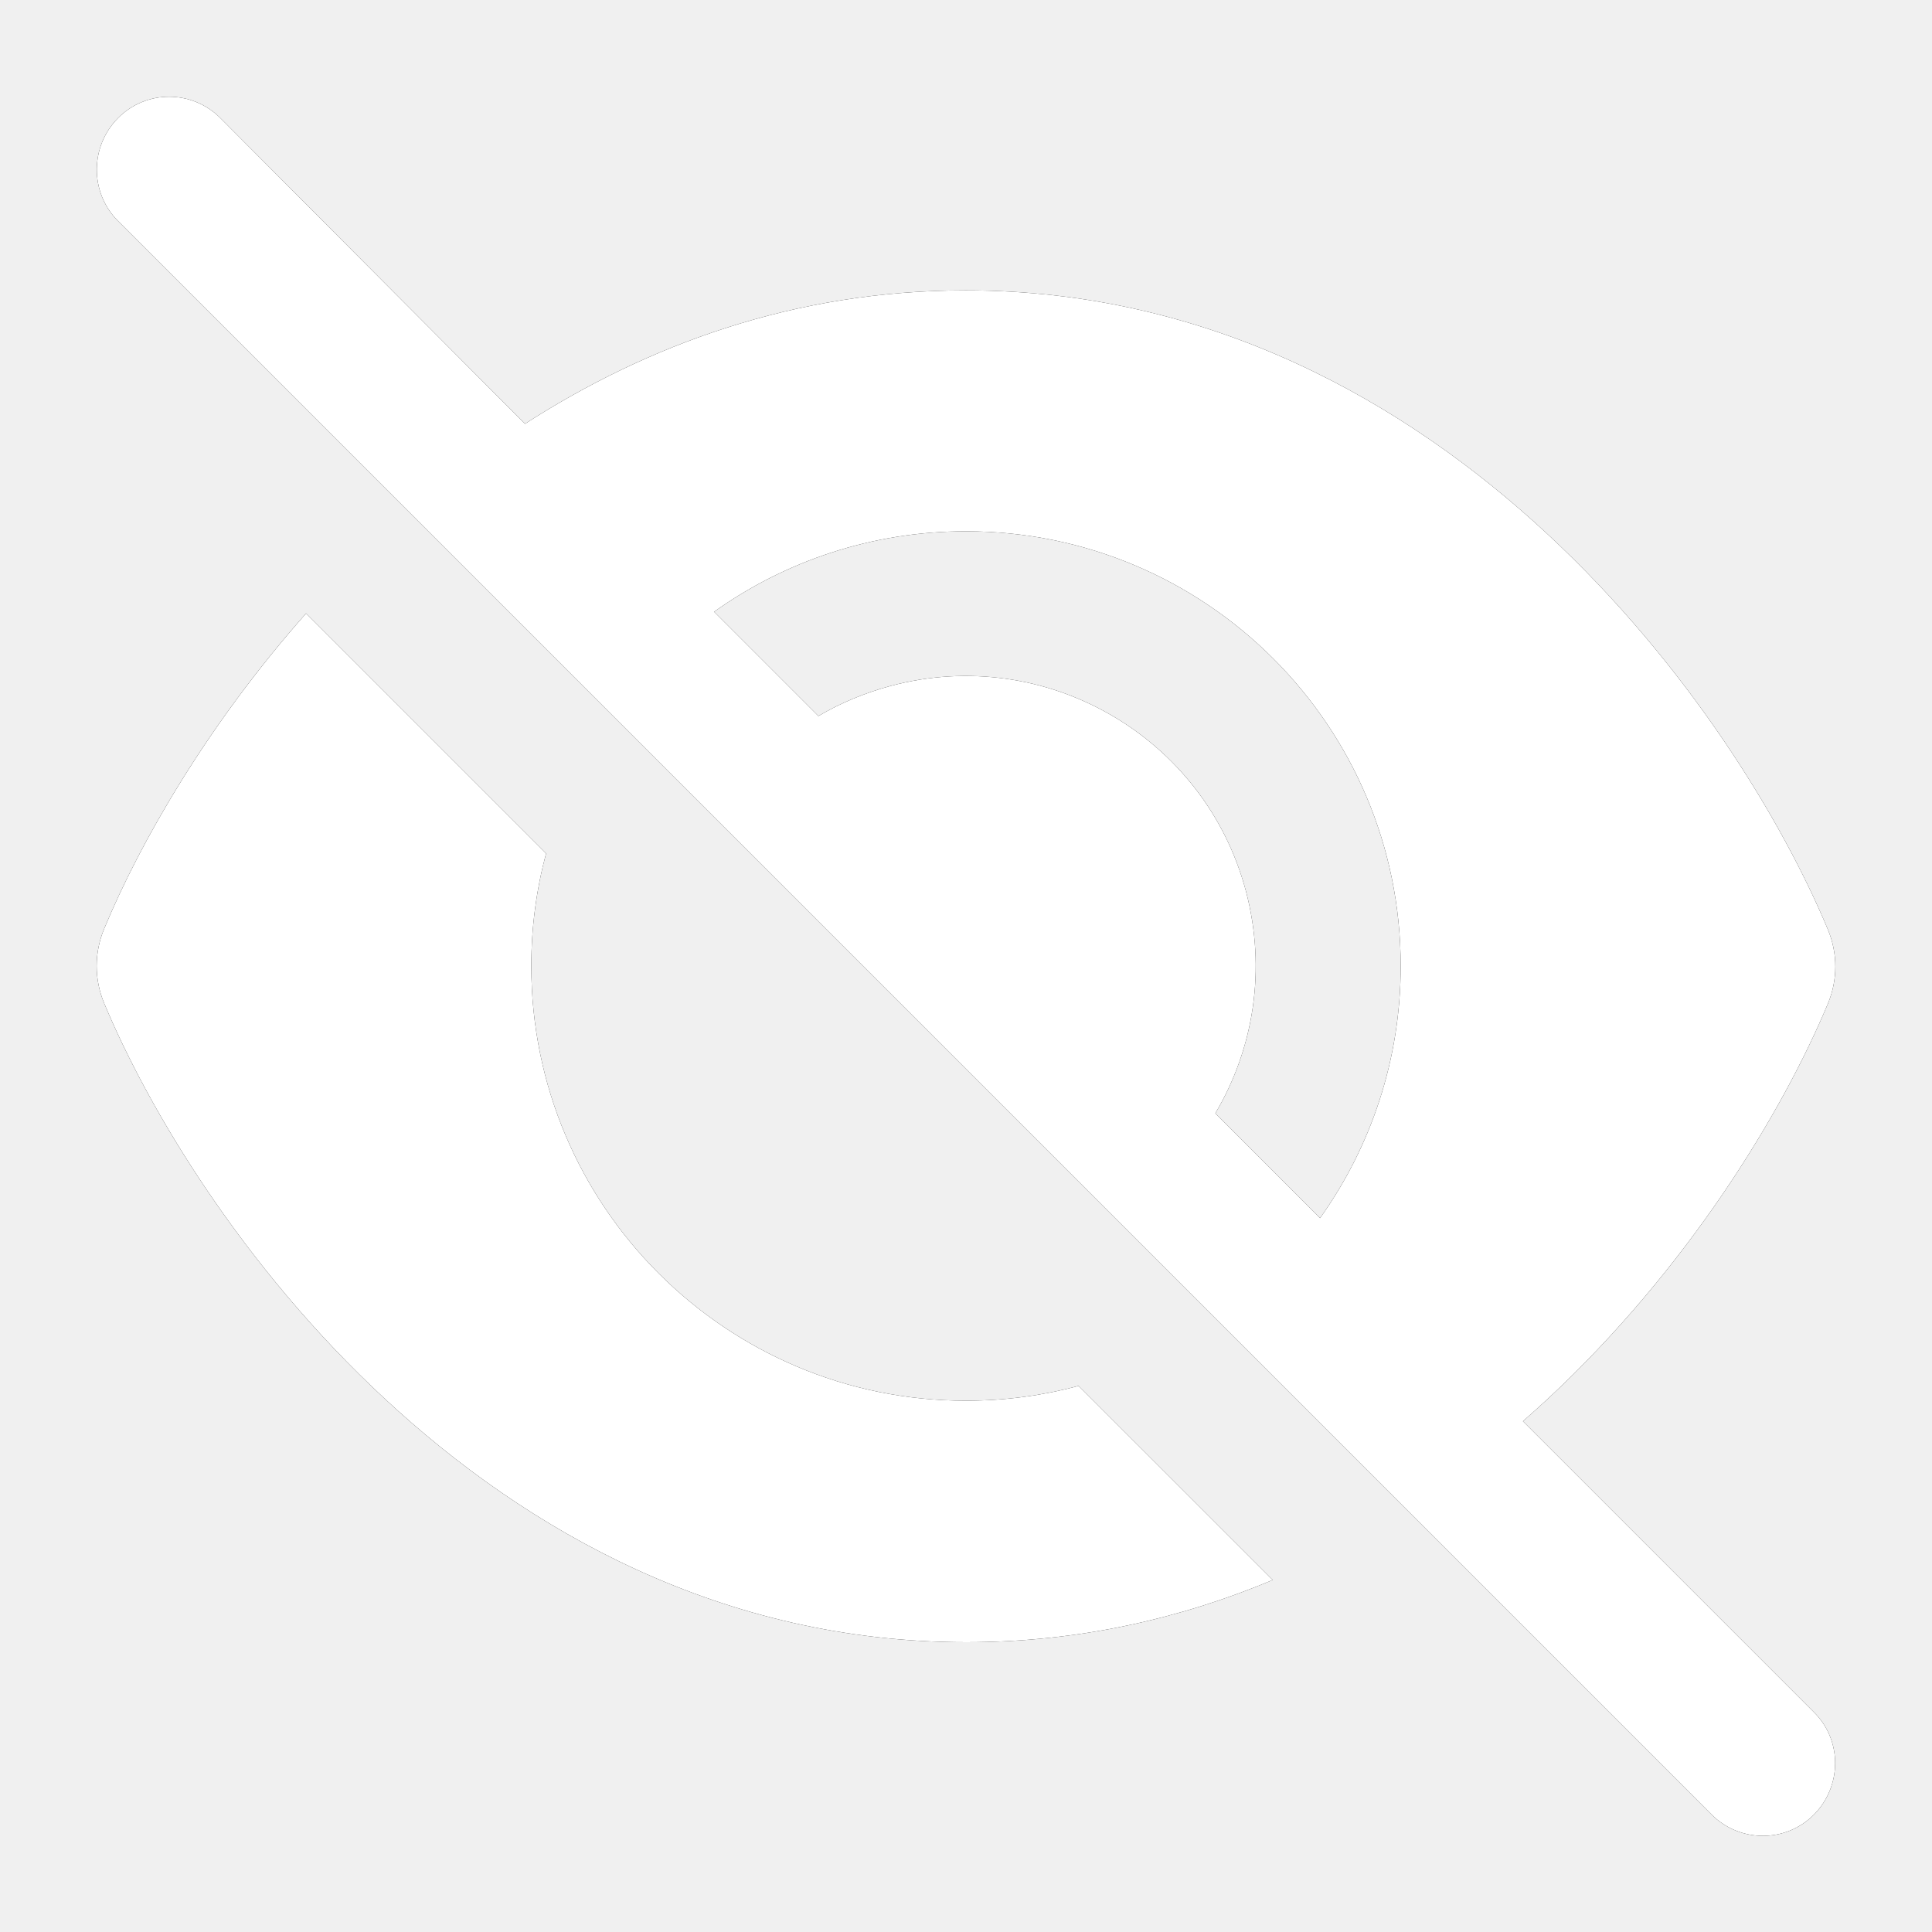
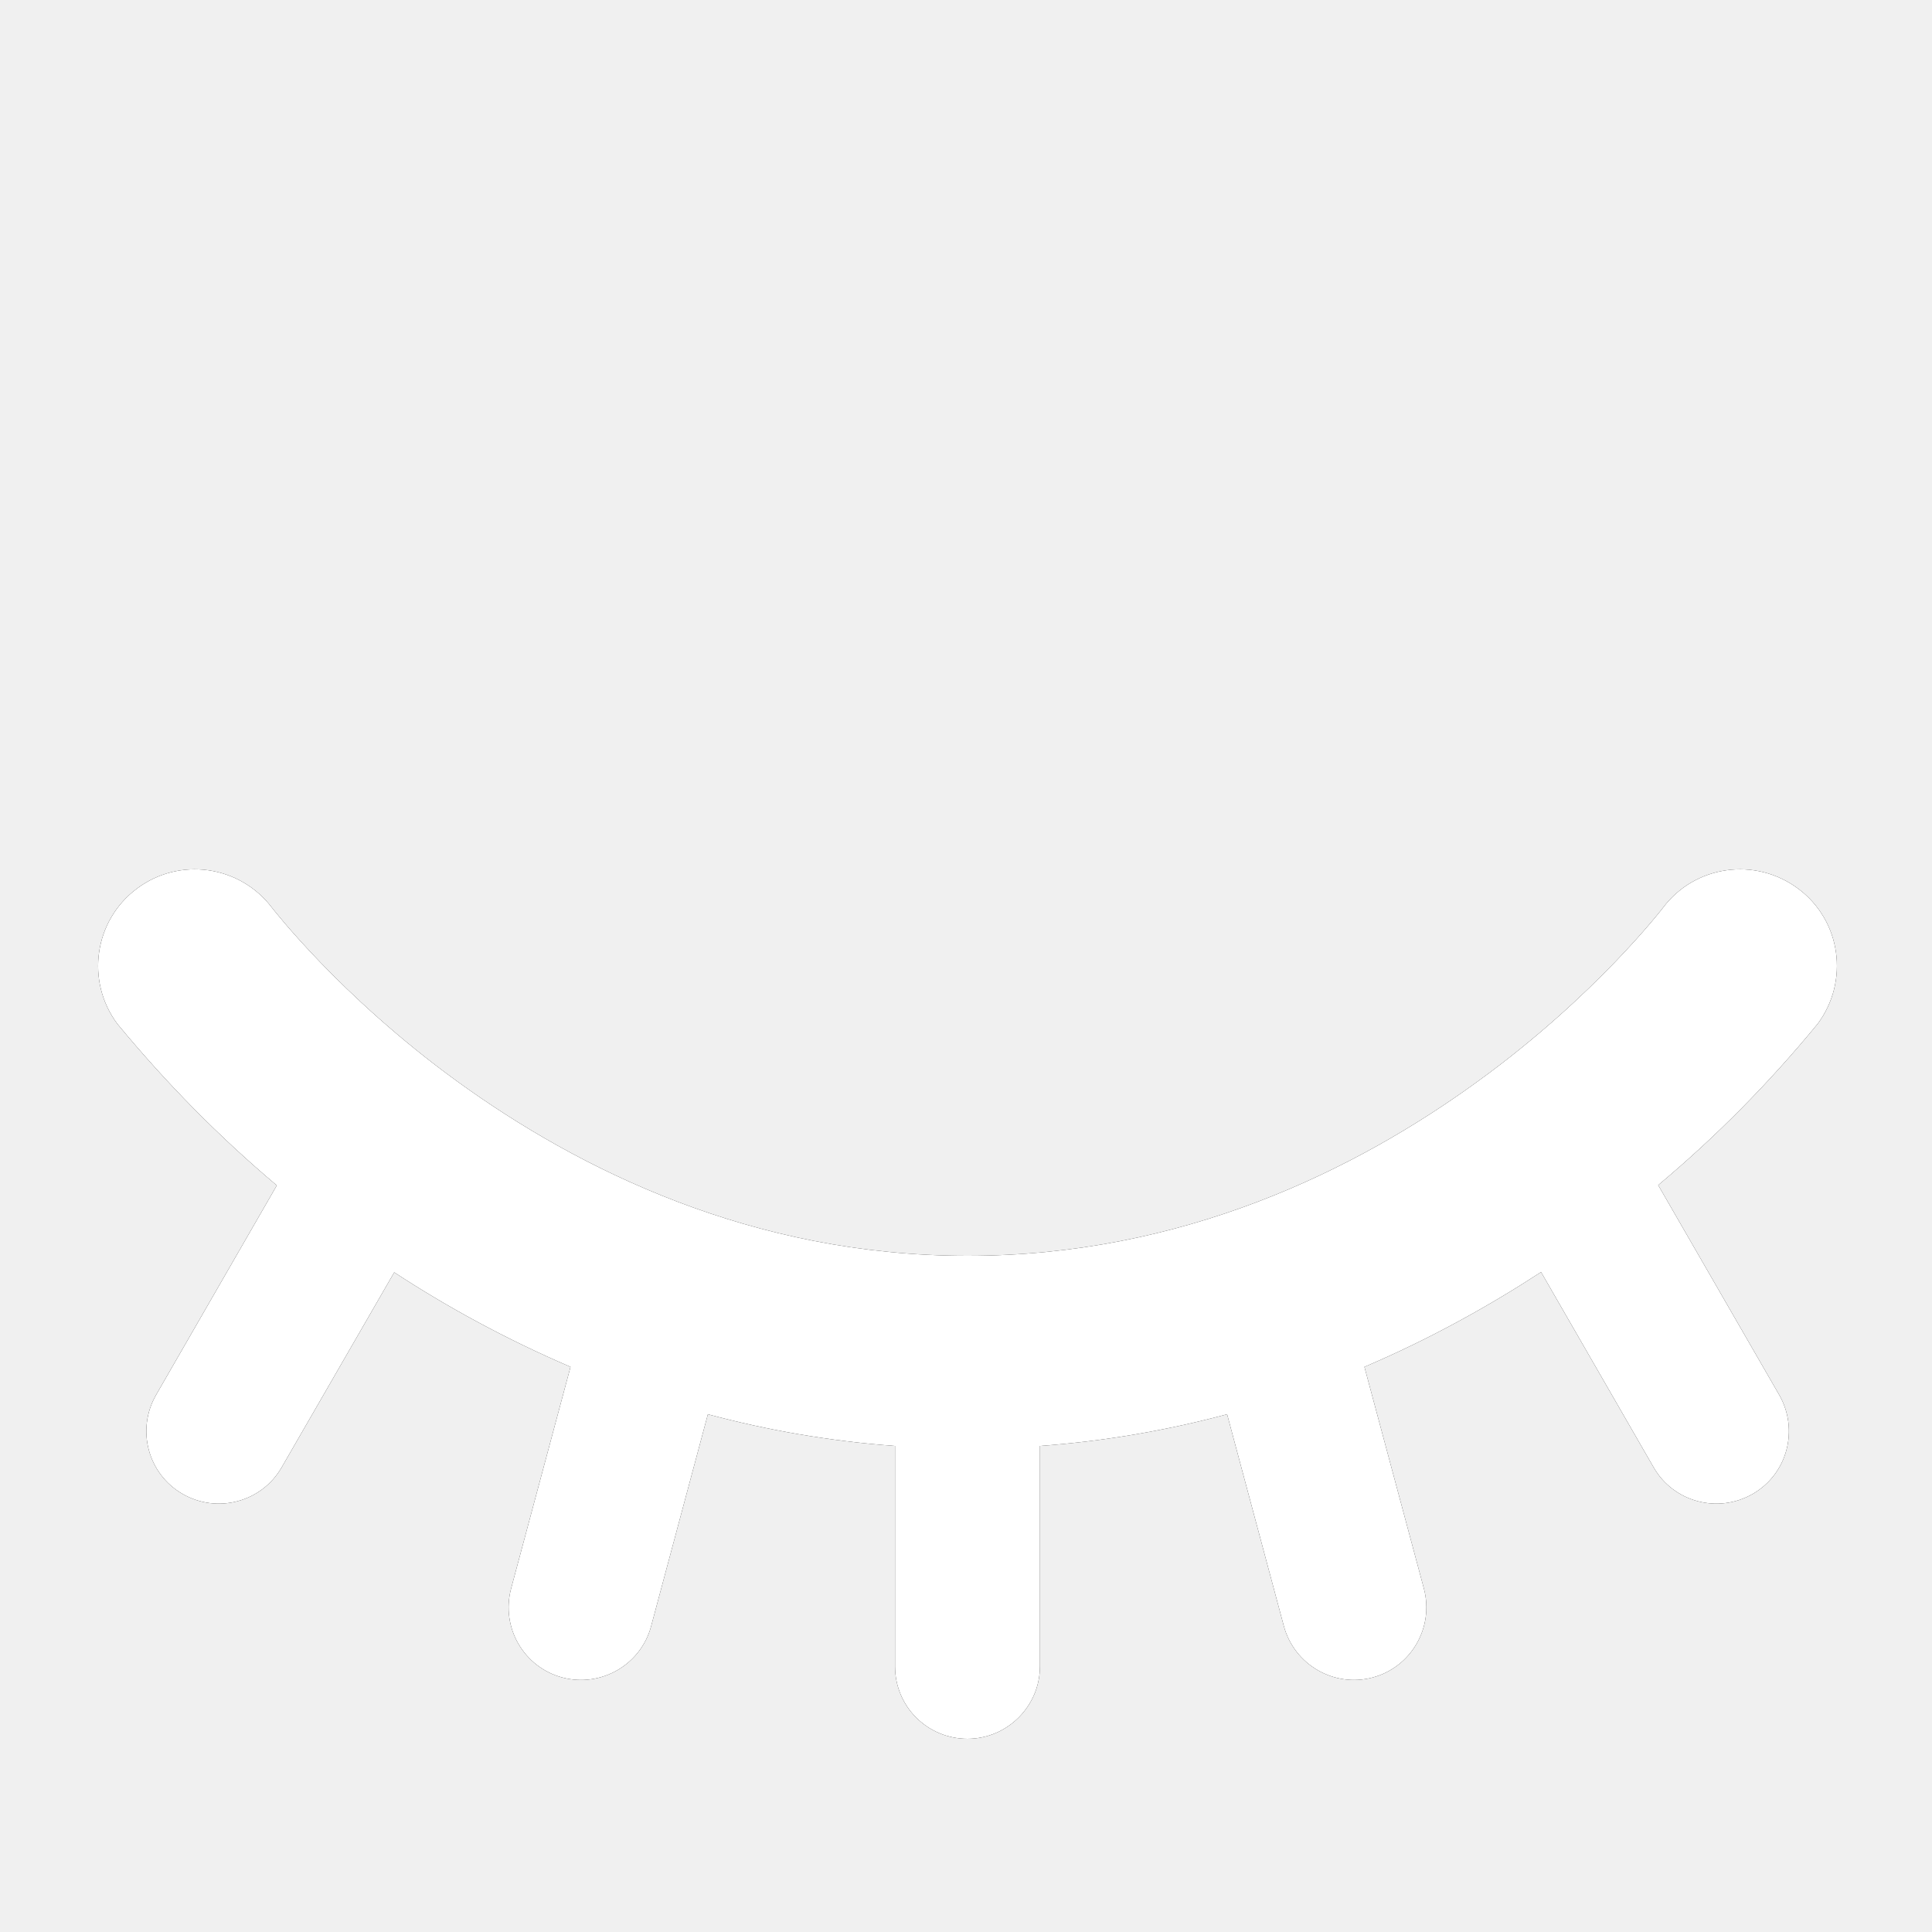
<svg xmlns="http://www.w3.org/2000/svg" width="40" height="40" viewBox="0 0 40 40" fill="none">
-   <path d="M4.562 2.444C3.975 1.856 3.025 1.856 2.444 2.444C1.862 3.031 1.856 3.981 2.437 4.569L35.437 37.569C36.025 38.156 36.975 38.156 37.556 37.569C38.137 36.981 38.144 36.031 37.556 35.45L31.531 29.425C31.7 29.275 31.869 29.125 32.031 28.975C34.956 26.256 36.912 23.012 37.844 20.781C38.05 20.287 38.05 19.737 37.844 19.244C36.912 17.012 34.956 13.762 32.031 11.05C29.087 8.319 25.044 6.012 19.994 6.012C16.444 6.012 13.394 7.15 10.869 8.775L4.562 2.444ZM14.781 12.669C16.25 11.619 18.056 11 20 11C24.969 11 29 15.031 29 20C29 21.944 28.381 23.744 27.331 25.219L25.162 23.05C25.956 21.712 26.225 20.069 25.794 18.444C24.937 15.244 21.644 13.344 18.444 14.2C17.906 14.344 17.4 14.556 16.944 14.825L14.775 12.656L14.781 12.669ZM22.331 28.694C21.587 28.894 20.806 29 20 29C15.031 29 11 24.969 11 20C11 19.194 11.106 18.412 11.306 17.669L6.337 12.7C4.3 15 2.9 17.437 2.156 19.231C1.95 19.725 1.95 20.275 2.156 20.769C3.087 23 5.044 26.25 7.969 28.962C10.912 31.694 14.956 34 20.006 34C22.337 34 24.456 33.506 26.35 32.712L22.337 28.7L22.331 28.694Z" fill="black" />
-   <path d="M4.562 2.444C3.975 1.856 3.025 1.856 2.444 2.444C1.862 3.031 1.856 3.981 2.437 4.569L35.437 37.569C36.025 38.156 36.975 38.156 37.556 37.569C38.137 36.981 38.144 36.031 37.556 35.45L31.531 29.425C31.7 29.275 31.869 29.125 32.031 28.975C34.956 26.256 36.912 23.012 37.844 20.781C38.05 20.287 38.05 19.737 37.844 19.244C36.912 17.012 34.956 13.762 32.031 11.05C29.087 8.319 25.044 6.012 19.994 6.012C16.444 6.012 13.394 7.15 10.869 8.775L4.562 2.444ZM14.781 12.669C16.25 11.619 18.056 11 20 11C24.969 11 29 15.031 29 20C29 21.944 28.381 23.744 27.331 25.219L25.162 23.05C25.956 21.712 26.225 20.069 25.794 18.444C24.937 15.244 21.644 13.344 18.444 14.2C17.906 14.344 17.4 14.556 16.944 14.825L14.775 12.656L14.781 12.669ZM22.331 28.694C21.587 28.894 20.806 29 20 29C15.031 29 11 24.969 11 20C11 19.194 11.106 18.412 11.306 17.669L6.337 12.7C4.3 15 2.9 17.437 2.156 19.231C1.95 19.725 1.95 20.275 2.156 20.769C3.087 23 5.044 26.25 7.969 28.962C10.912 31.694 14.956 34 20.006 34C22.337 34 24.456 33.506 26.35 32.712L22.337 28.7L22.331 28.694Z" fill="white" />
+   <path d="M2.831 18.4C3.712 17.737 4.962 17.912 5.631 18.793C5.643 18.806 7.031 20.618 9.456 22.381C11.987 24.218 15.581 26 20.031 26C24.481 26 28.074 24.225 30.606 22.381C33.043 20.612 34.431 18.793 34.431 18.793C35.093 17.912 36.343 17.737 37.231 18.4C38.118 19.062 38.293 20.312 37.631 21.2C36.624 22.425 35.531 23.531 34.331 24.537L36.837 28.881C37.249 29.6 37.006 30.518 36.287 30.931C35.568 31.343 34.649 31.1 34.237 30.381L31.906 26.337C30.831 27.037 29.612 27.718 28.249 28.3L29.481 32.893C29.693 33.693 29.218 34.518 28.418 34.731C27.618 34.943 26.799 34.468 26.581 33.668L25.406 29.281C24.193 29.606 22.899 29.837 21.531 29.937V34.5C21.531 35.325 20.856 36 20.031 36C19.199 36 18.531 35.331 18.531 34.5V29.937C17.162 29.837 15.868 29.606 14.656 29.281L13.481 33.668C13.268 34.468 12.443 34.943 11.643 34.731C10.843 34.518 10.368 33.693 10.581 32.893L11.812 28.3C10.456 27.718 9.231 27.043 8.162 26.343L5.831 30.381C5.418 31.1 4.499 31.343 3.781 30.931C3.062 30.518 2.818 29.6 3.231 28.881L5.731 24.543C4.531 23.531 3.443 22.425 2.431 21.2C1.768 20.312 1.949 19.062 2.831 18.4Z" fill="black" />
+   <path d="M2.831 18.4C3.712 17.737 4.962 17.912 5.631 18.793C5.643 18.806 7.031 20.618 9.456 22.381C11.987 24.218 15.581 26 20.031 26C24.481 26 28.074 24.225 30.606 22.381C33.043 20.612 34.431 18.793 34.431 18.793C35.093 17.912 36.343 17.737 37.231 18.4C38.118 19.062 38.293 20.312 37.631 21.2C36.624 22.425 35.531 23.531 34.331 24.537L36.837 28.881C37.249 29.6 37.006 30.518 36.287 30.931C35.568 31.343 34.649 31.1 34.237 30.381L31.906 26.337C30.831 27.037 29.612 27.718 28.249 28.3L29.481 32.893C29.693 33.693 29.218 34.518 28.418 34.731C27.618 34.943 26.799 34.468 26.581 33.668L25.406 29.281C24.193 29.606 22.899 29.837 21.531 29.937V34.5C21.531 35.325 20.856 36 20.031 36C19.199 36 18.531 35.331 18.531 34.5V29.937C17.162 29.837 15.868 29.606 14.656 29.281L13.481 33.668C13.268 34.468 12.443 34.943 11.643 34.731C10.843 34.518 10.368 33.693 10.581 32.893L11.812 28.3C10.456 27.718 9.231 27.043 8.162 26.343L5.831 30.381C5.418 31.1 4.499 31.343 3.781 30.931C3.062 30.518 2.818 29.6 3.231 28.881L5.731 24.543C4.531 23.531 3.443 22.425 2.431 21.2C1.768 20.312 1.949 19.062 2.831 18.4Z" fill="white" />
</svg>
